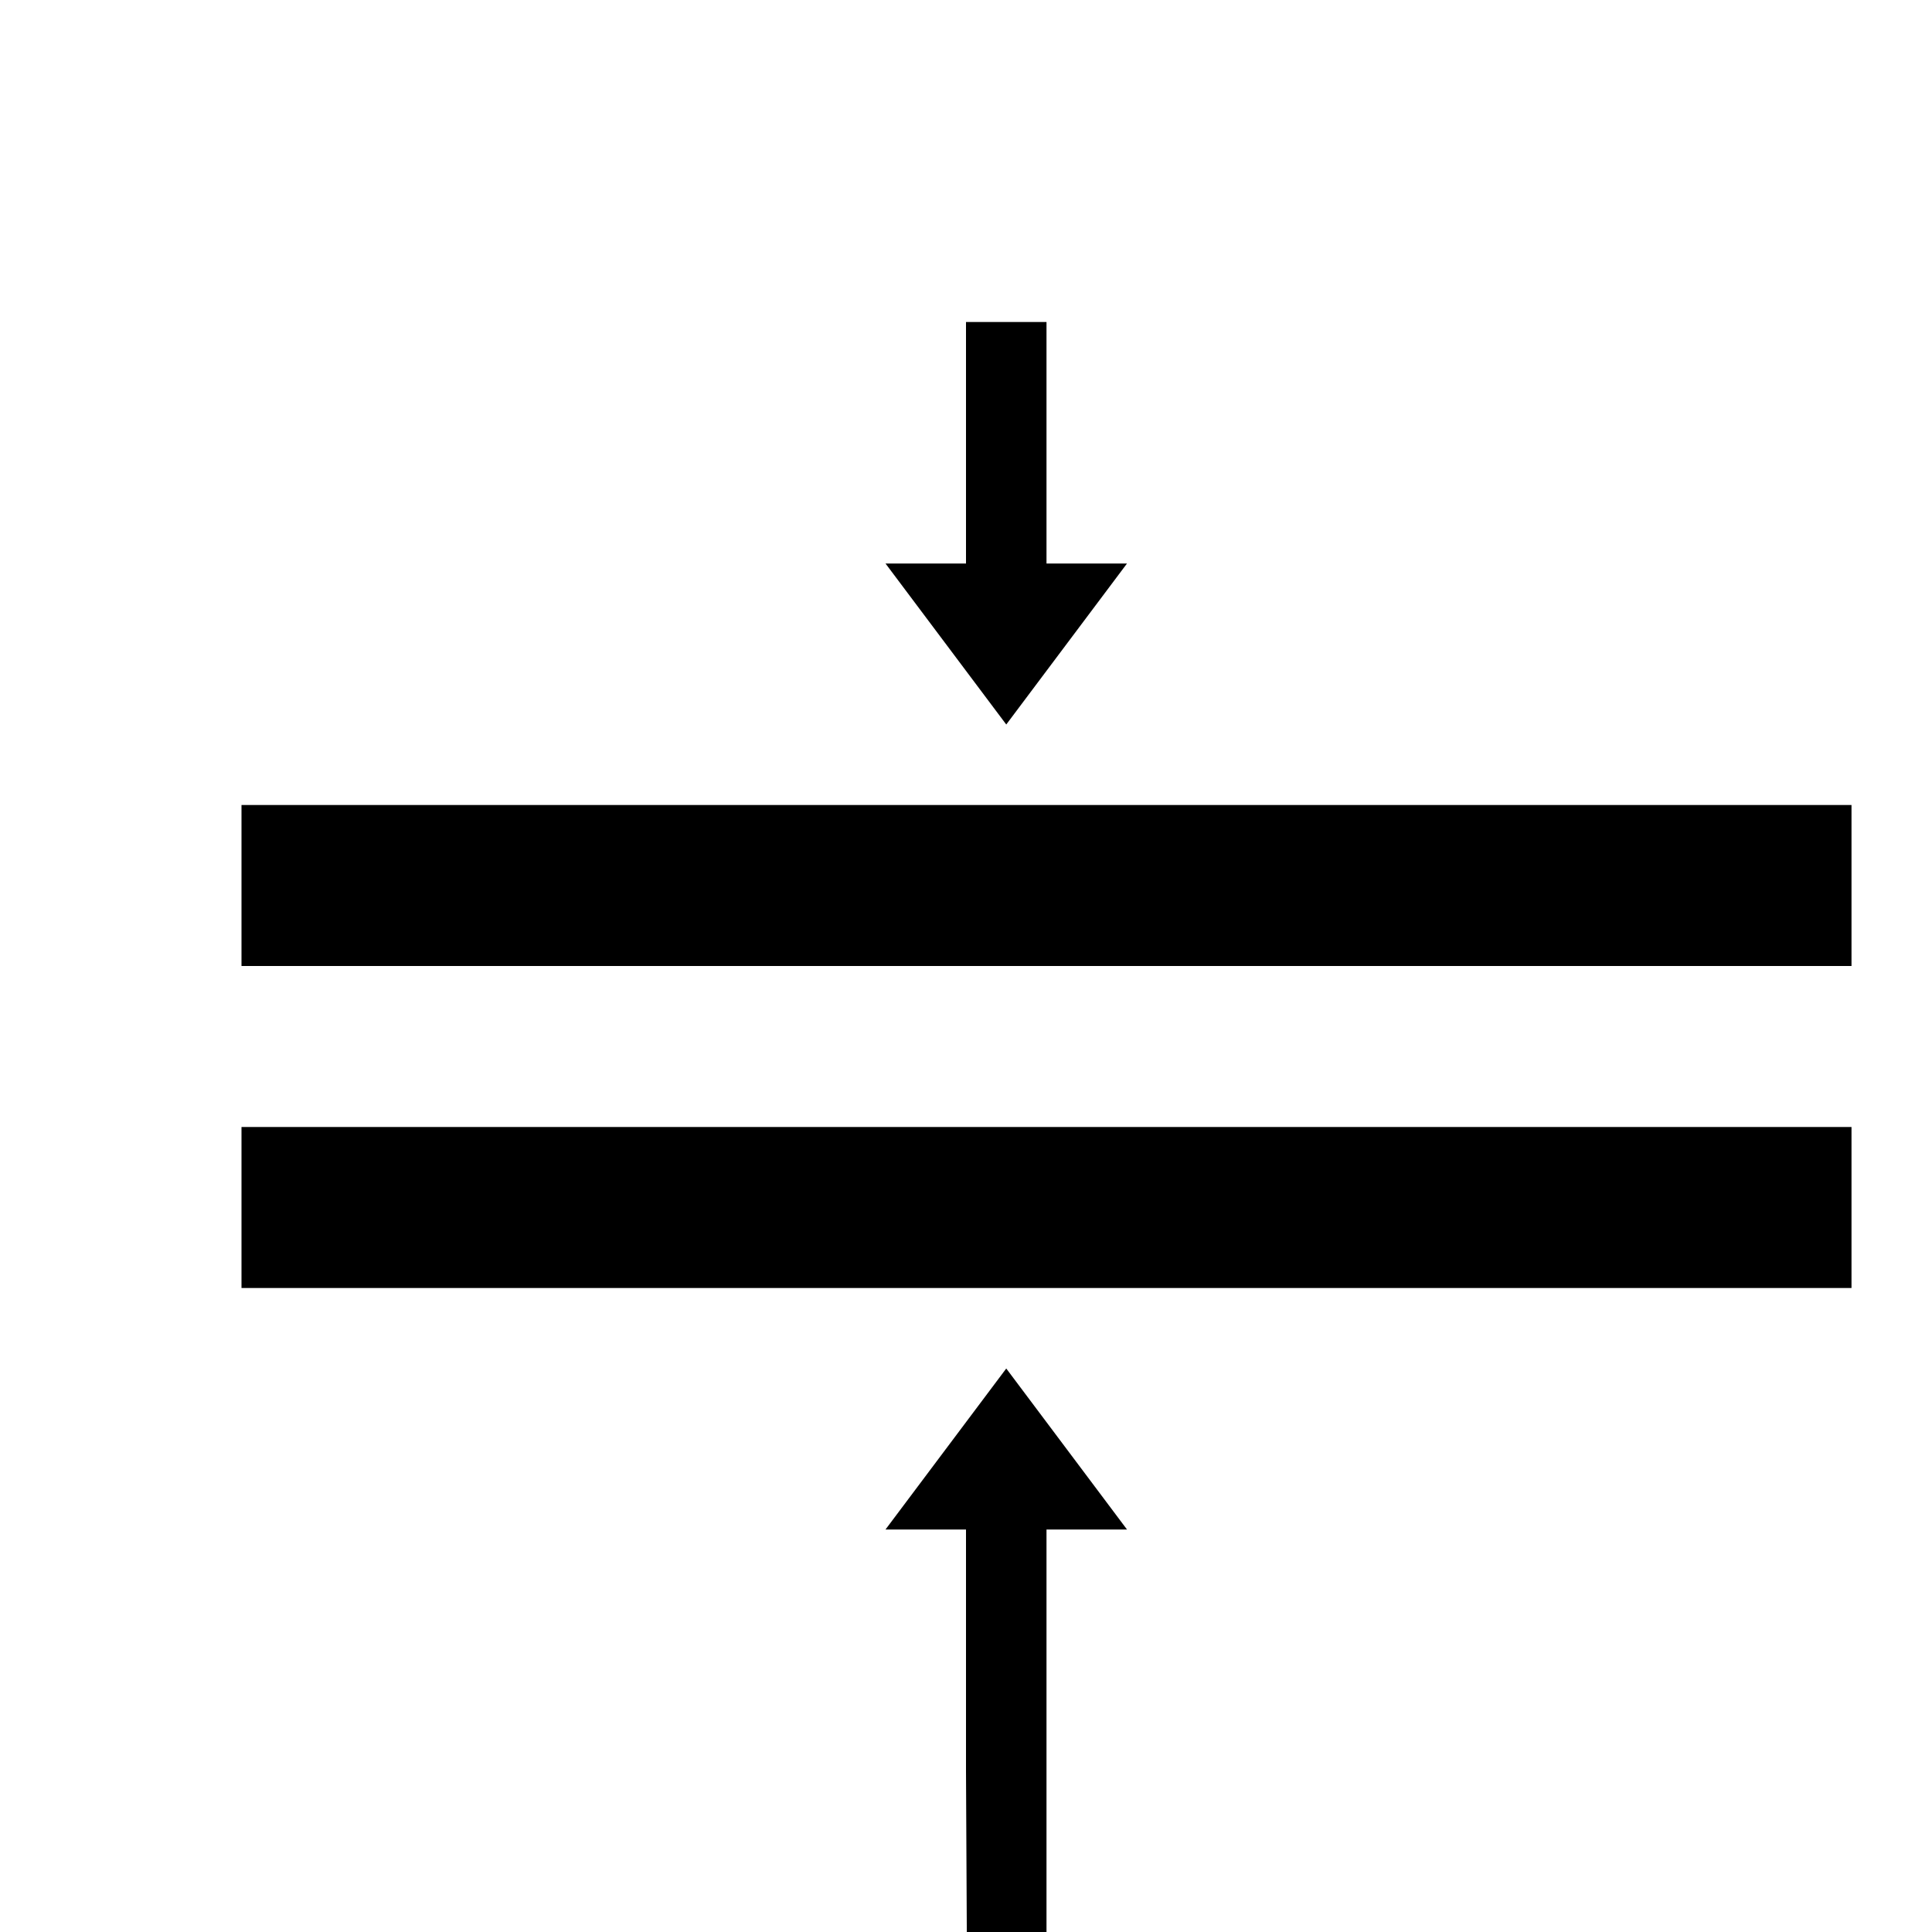
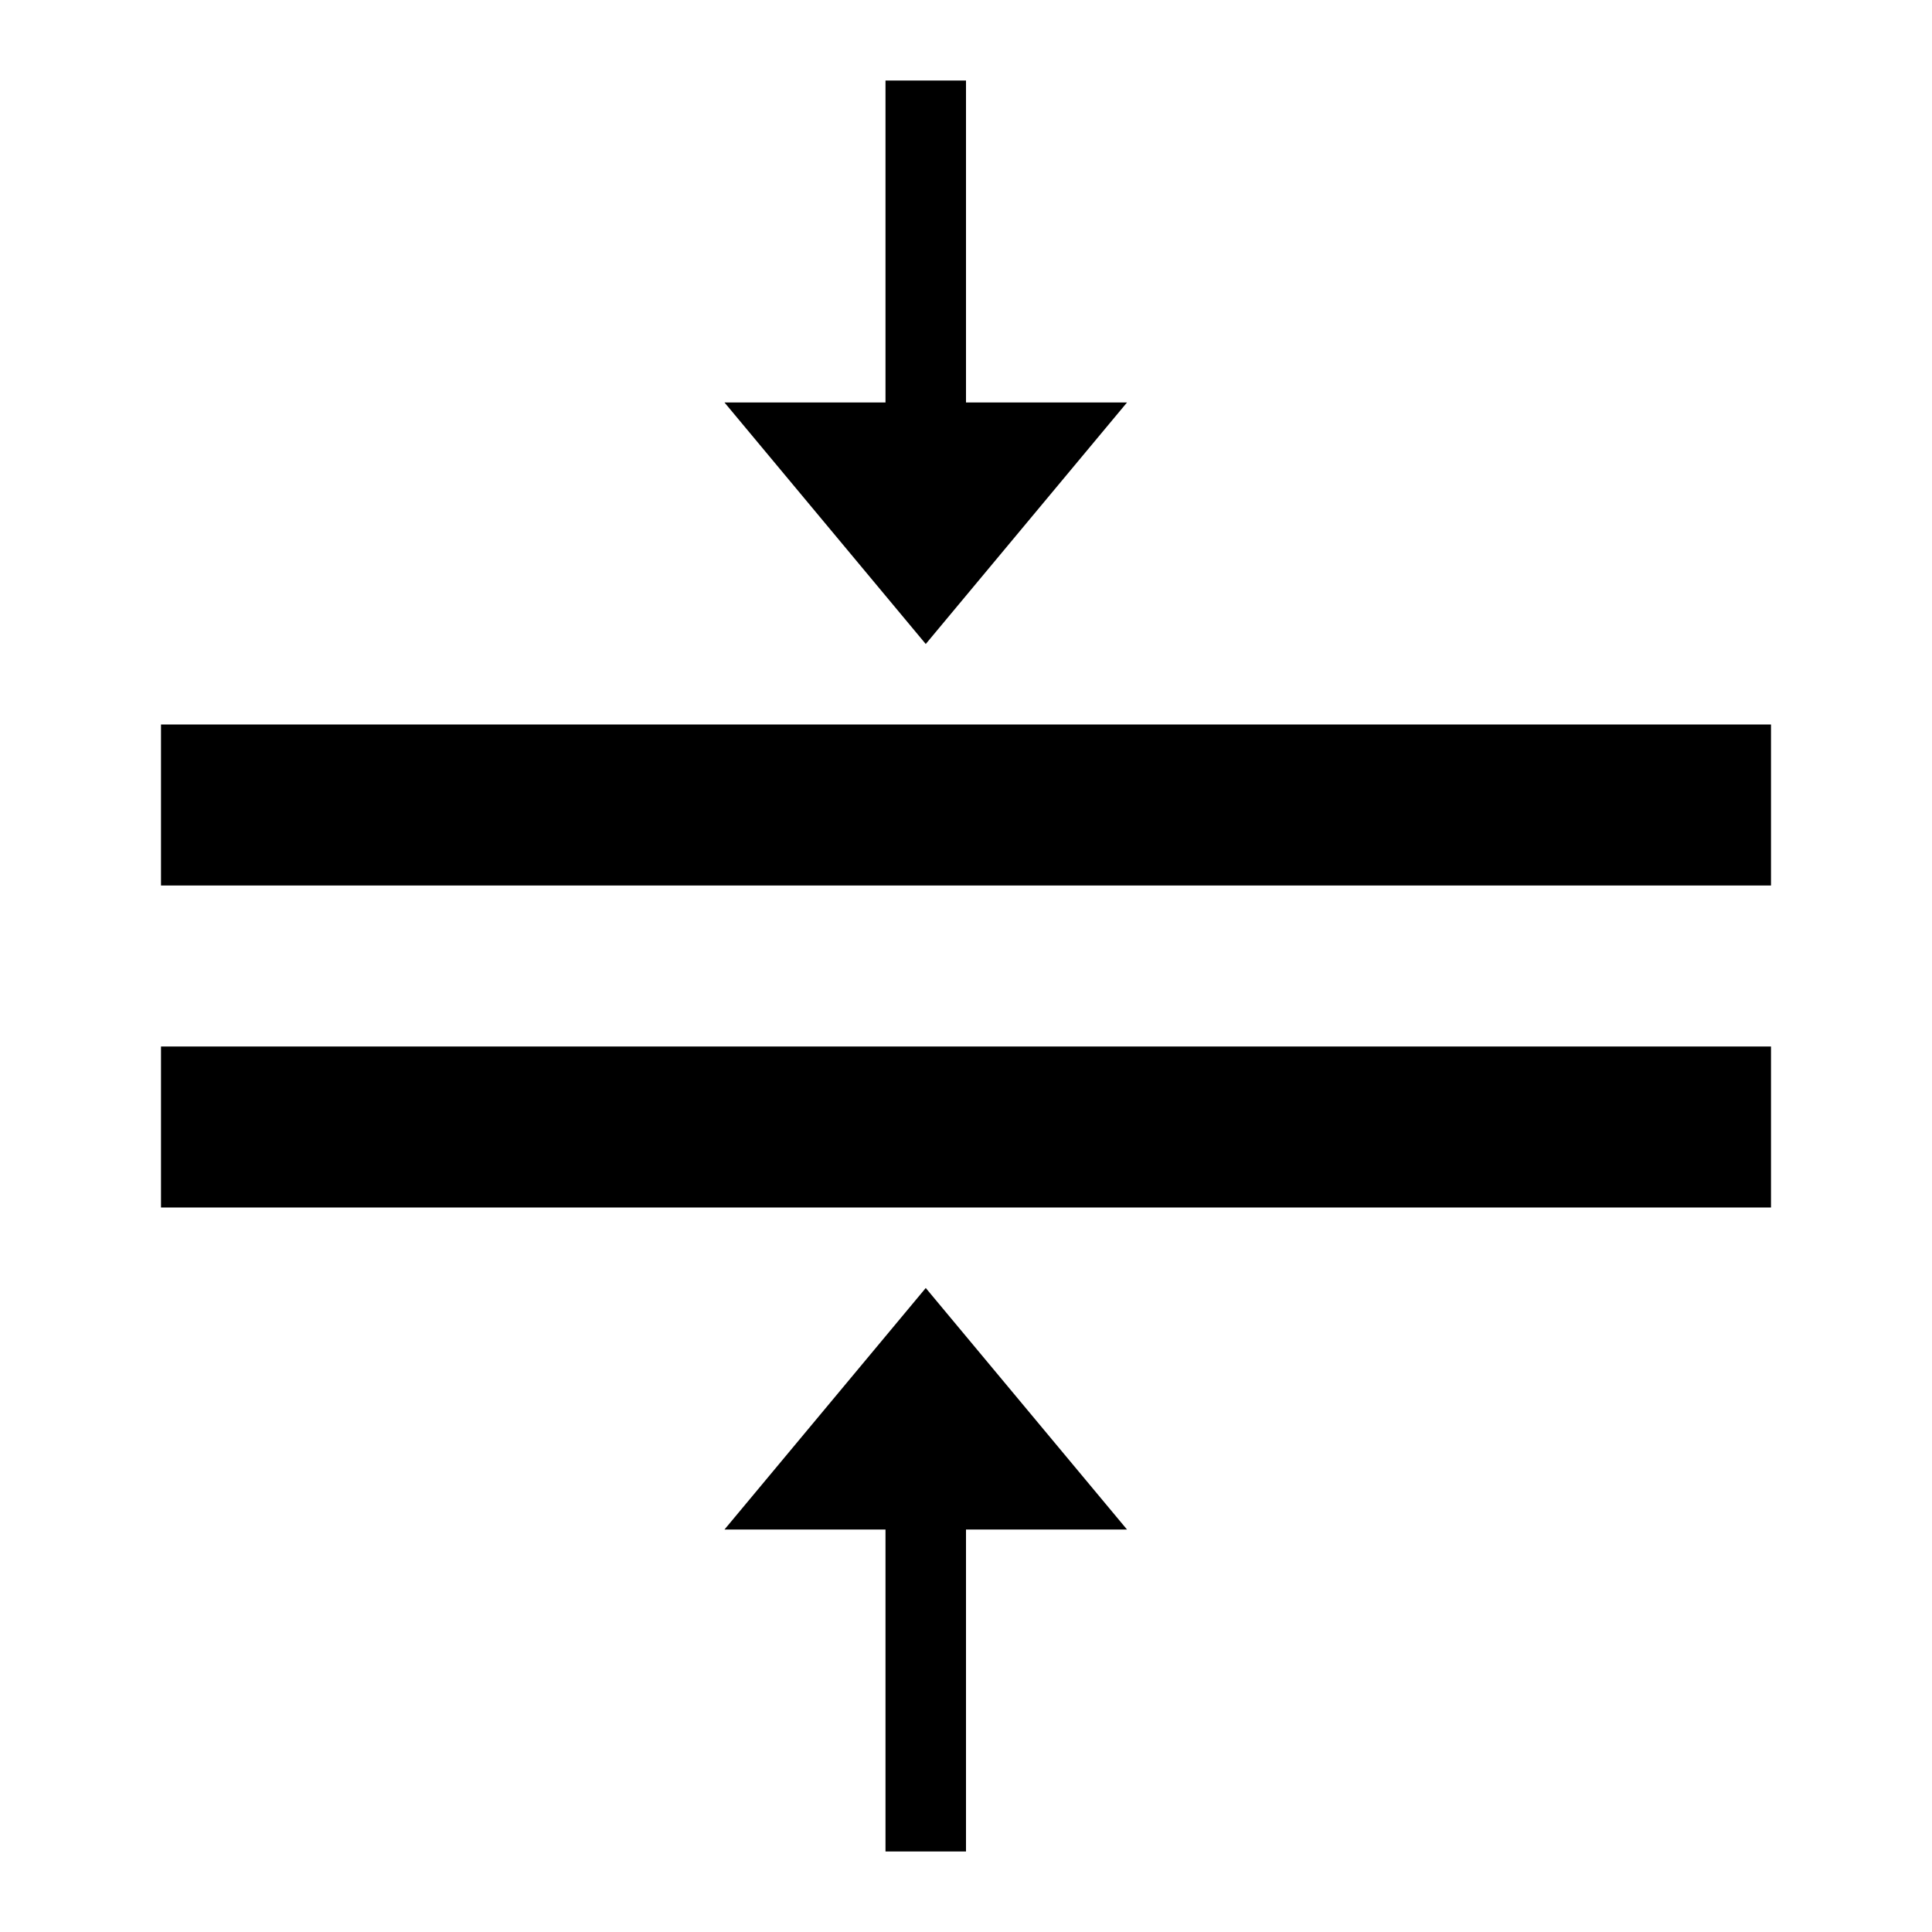
<svg xmlns="http://www.w3.org/2000/svg" version="1.1" width="24" height="24">
-   <rect x="3" y="10" width="20" height="2" style="fill:#000000;fill-opacity:1;stroke:none" />
-   <rect x="3" y="14" width="20" height="2" style="fill:#000000;fill-opacity:1;stroke:none" />
-   <path d="M 12.5,9 11,7 12,7 12,4 13,4 13,7 14,7 Z" style="fill:#000000;fill-opacity:1;stroke:none" />
-   <path d="M 12.5,17 11,19 12,19 12,22 13,222 13,19 14,19 Z" style="fill:#000000;fill-opacity:1;stroke:none" />
+   <rect x="2" y="9" width="20" height="2" style="fill:#000000;fill-opacity:1;stroke:none" />
+   <rect x="2" y="13" width="20" height="2" style="fill:#000000;fill-opacity:1;stroke:none" />
+   <path d="M 11.5,8 9,5 11,5 11,1 12,1 12,5 14,5 Z" style="fill:#000000;fill-opacity:1;stroke:none" />
+   <path d="M 11.5,16 9,19 11,19 11,23 12,23 12,19 14,19 Z" style="fill:#000000;fill-opacity:1;stroke:none" />
</svg>
